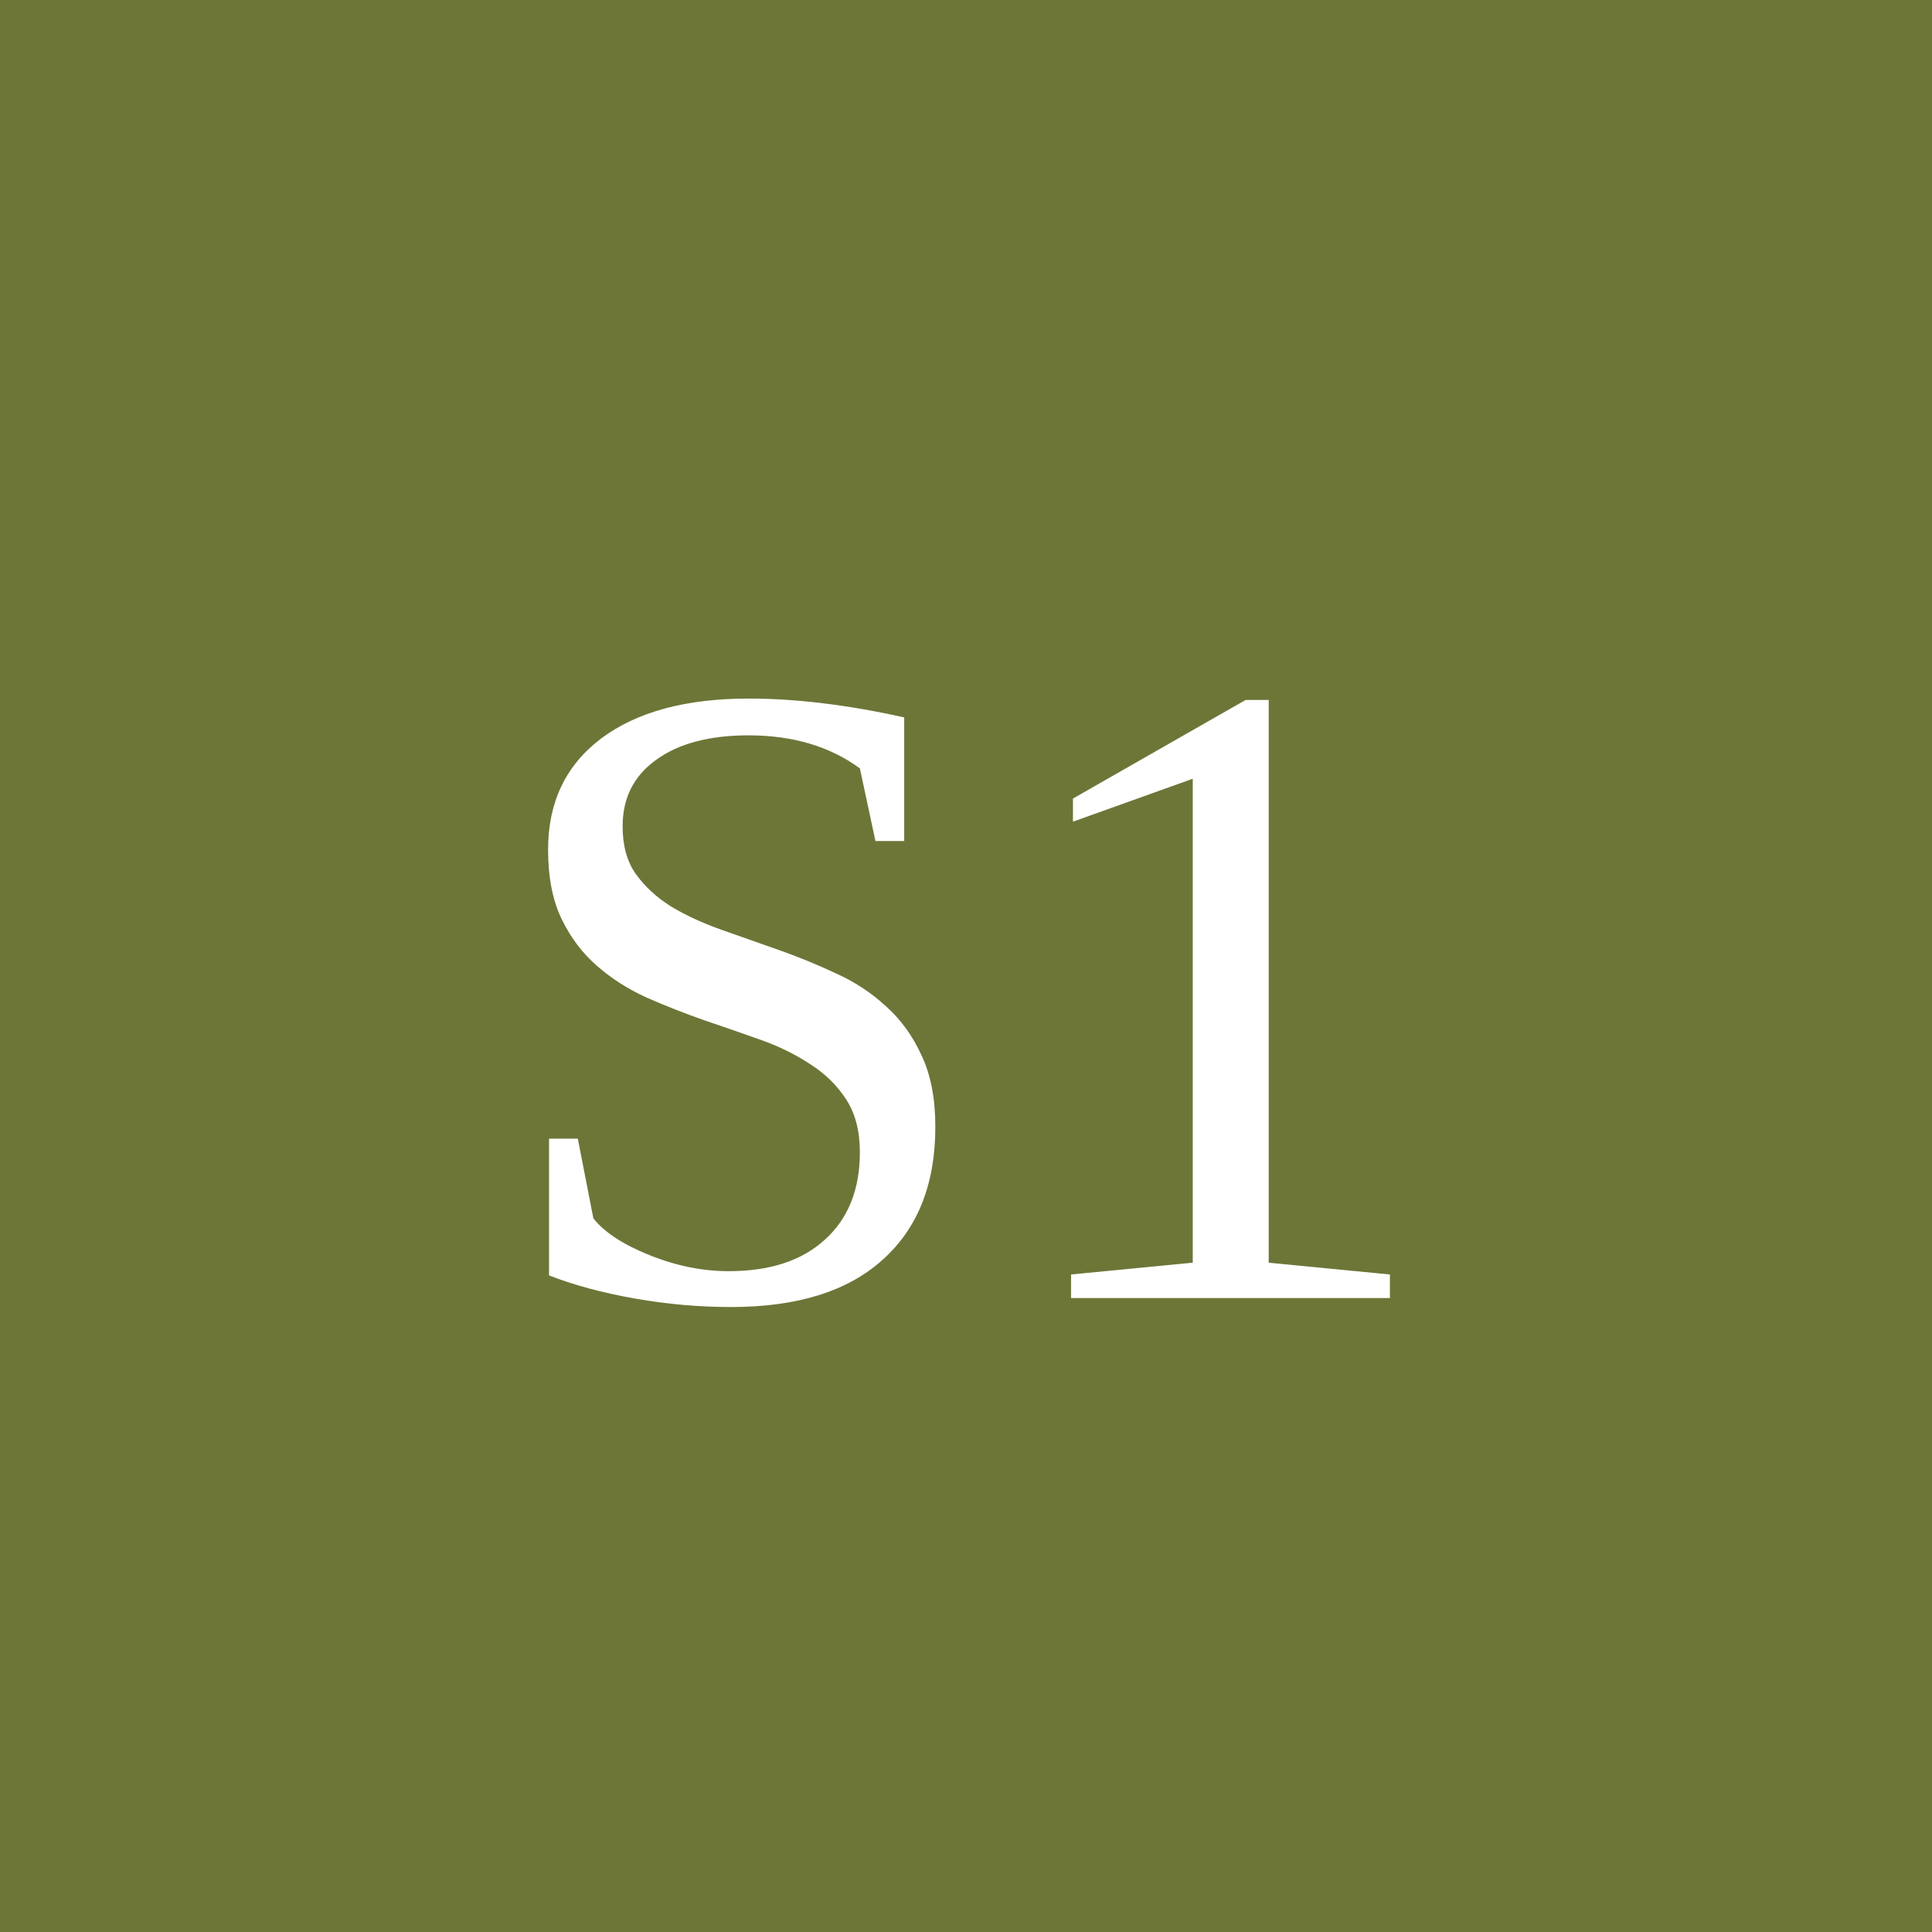
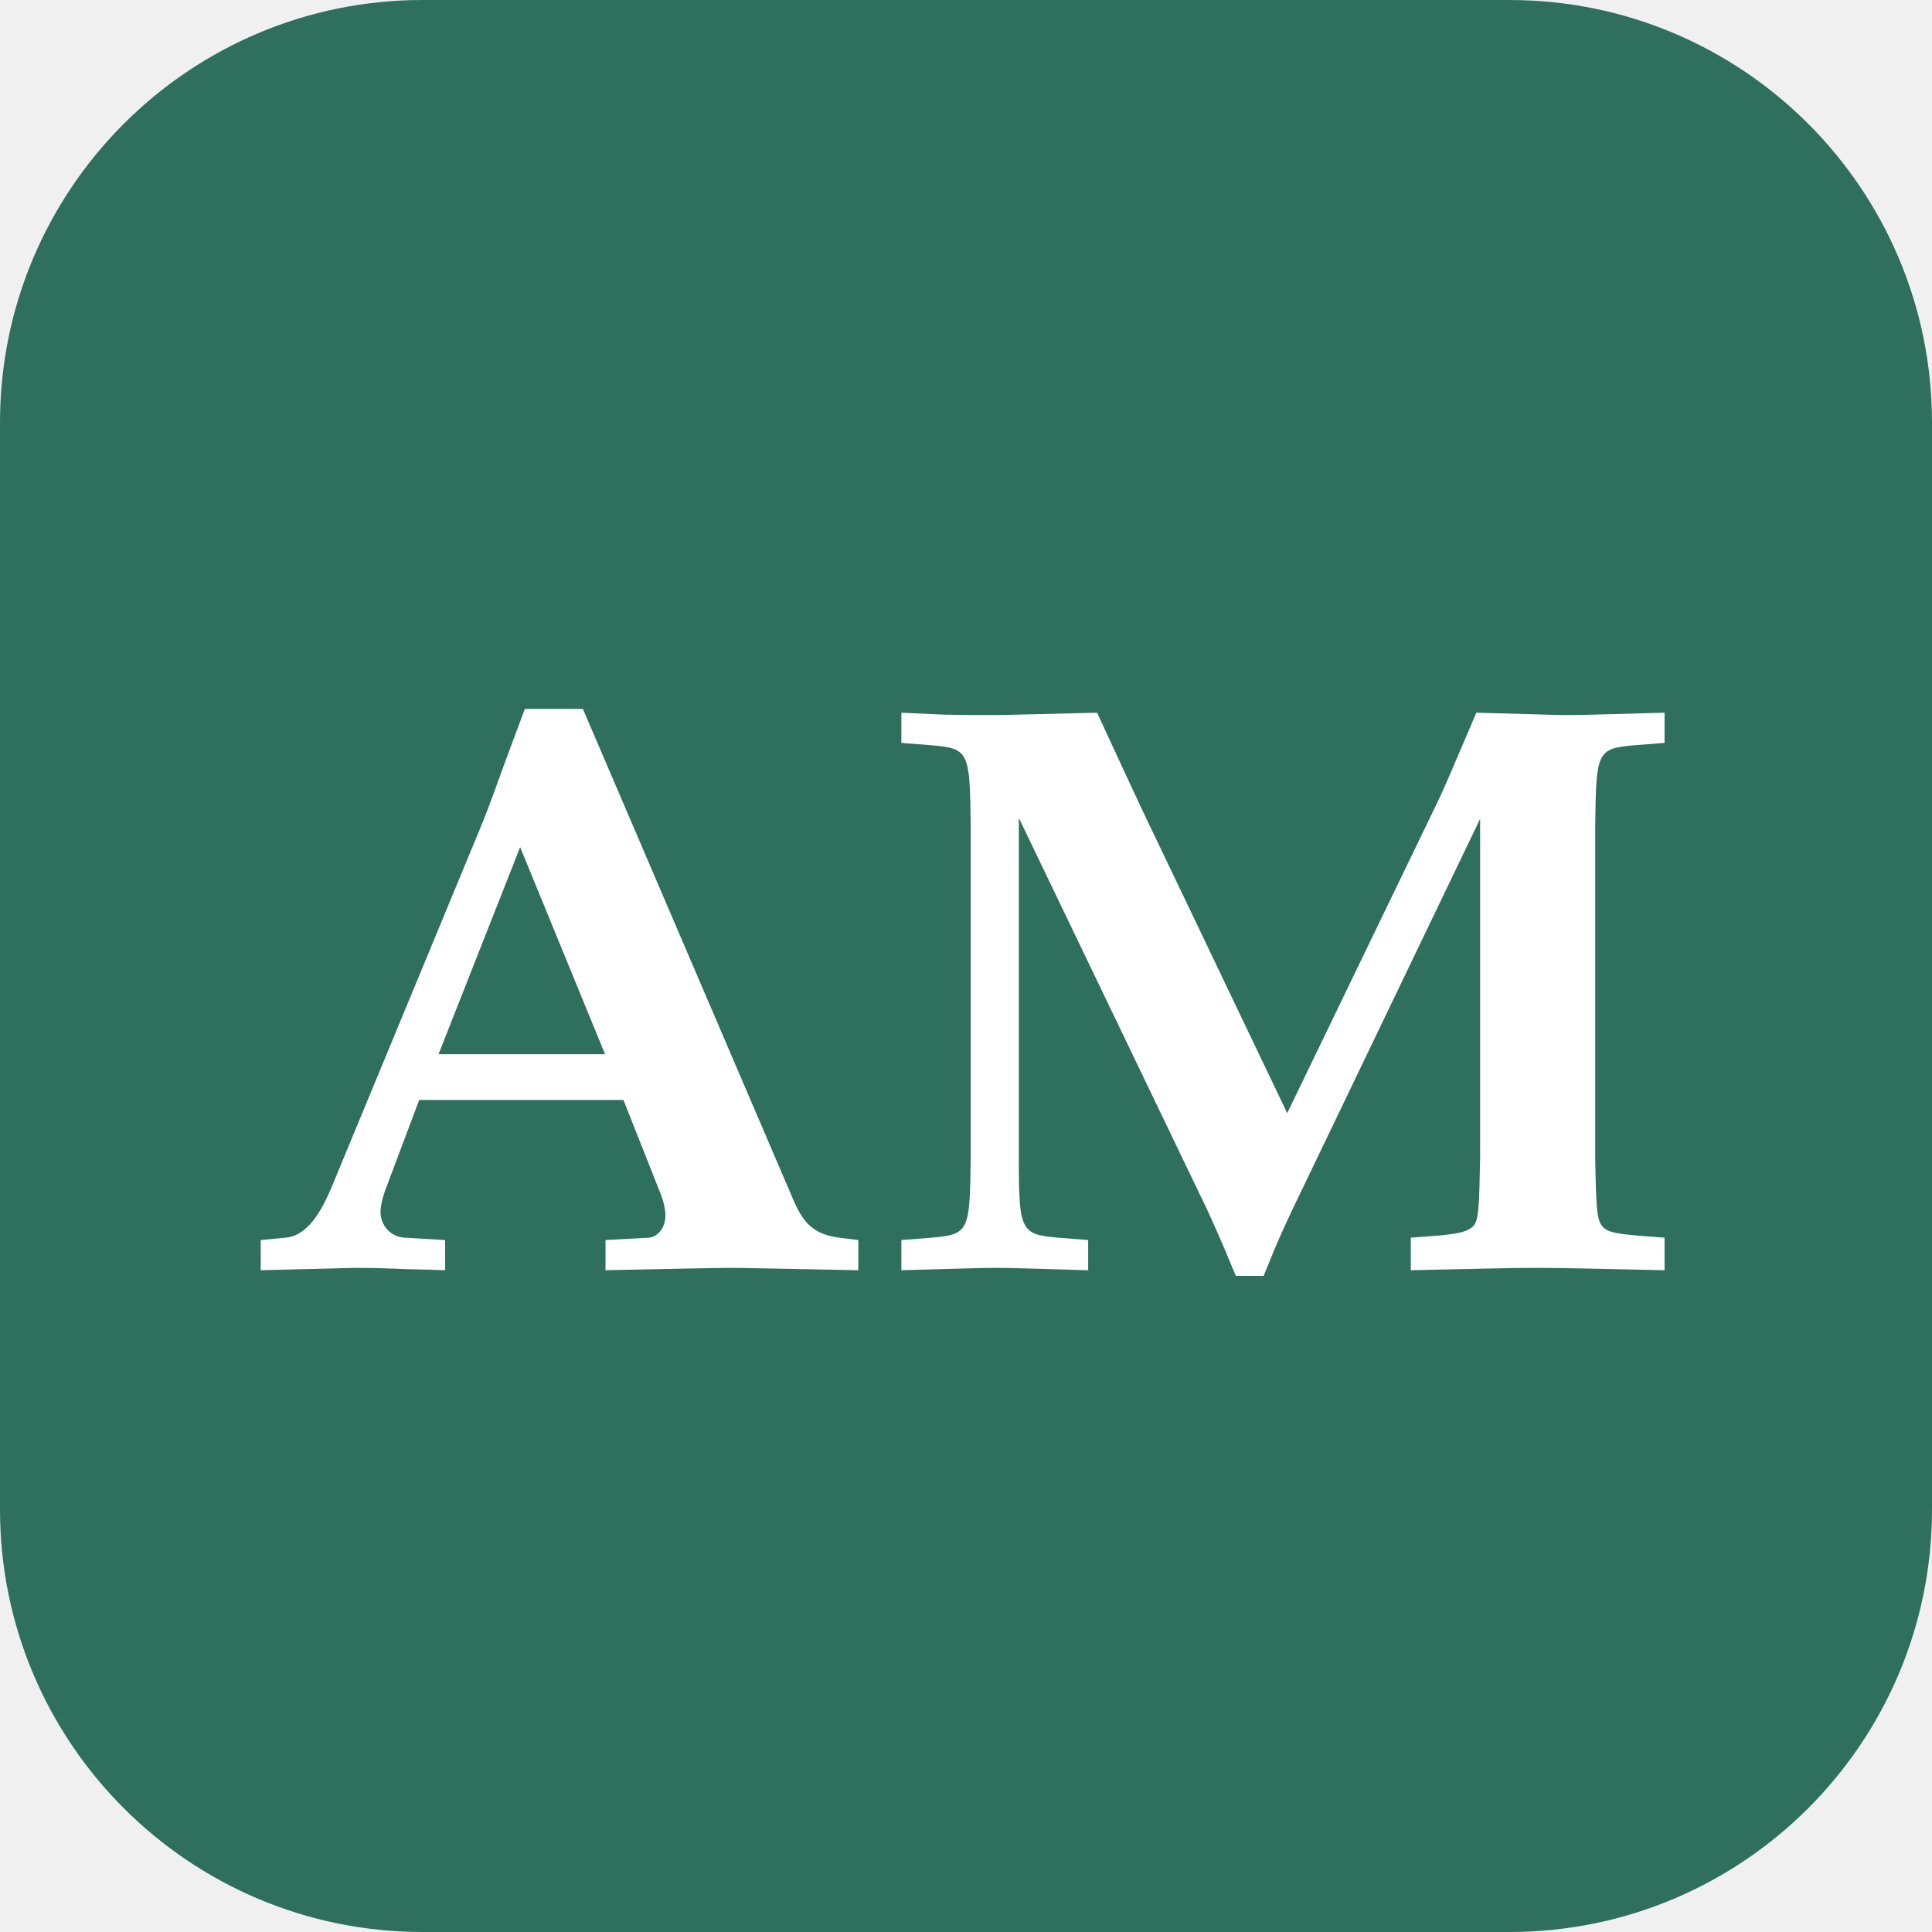
<svg xmlns="http://www.w3.org/2000/svg" viewBox="0 0 64 64">
-   <rect width="64" height="64" fill="#6d7637" />
-   <text x="32" y="43" text-anchor="middle" font-family="Times New Roman, Times, Georgia, serif" font-size="30" fill="#fff">S1</text>
+   <rect width="64" height="64" rx="14" fill="#2f6f5e" />
+   <text x="32" y="42" text-anchor="middle" font-family="Palatino, Georgia, Times New Roman, serif" font-size="27" font-weight="600" fill="#fff">AM</text>
</svg>
